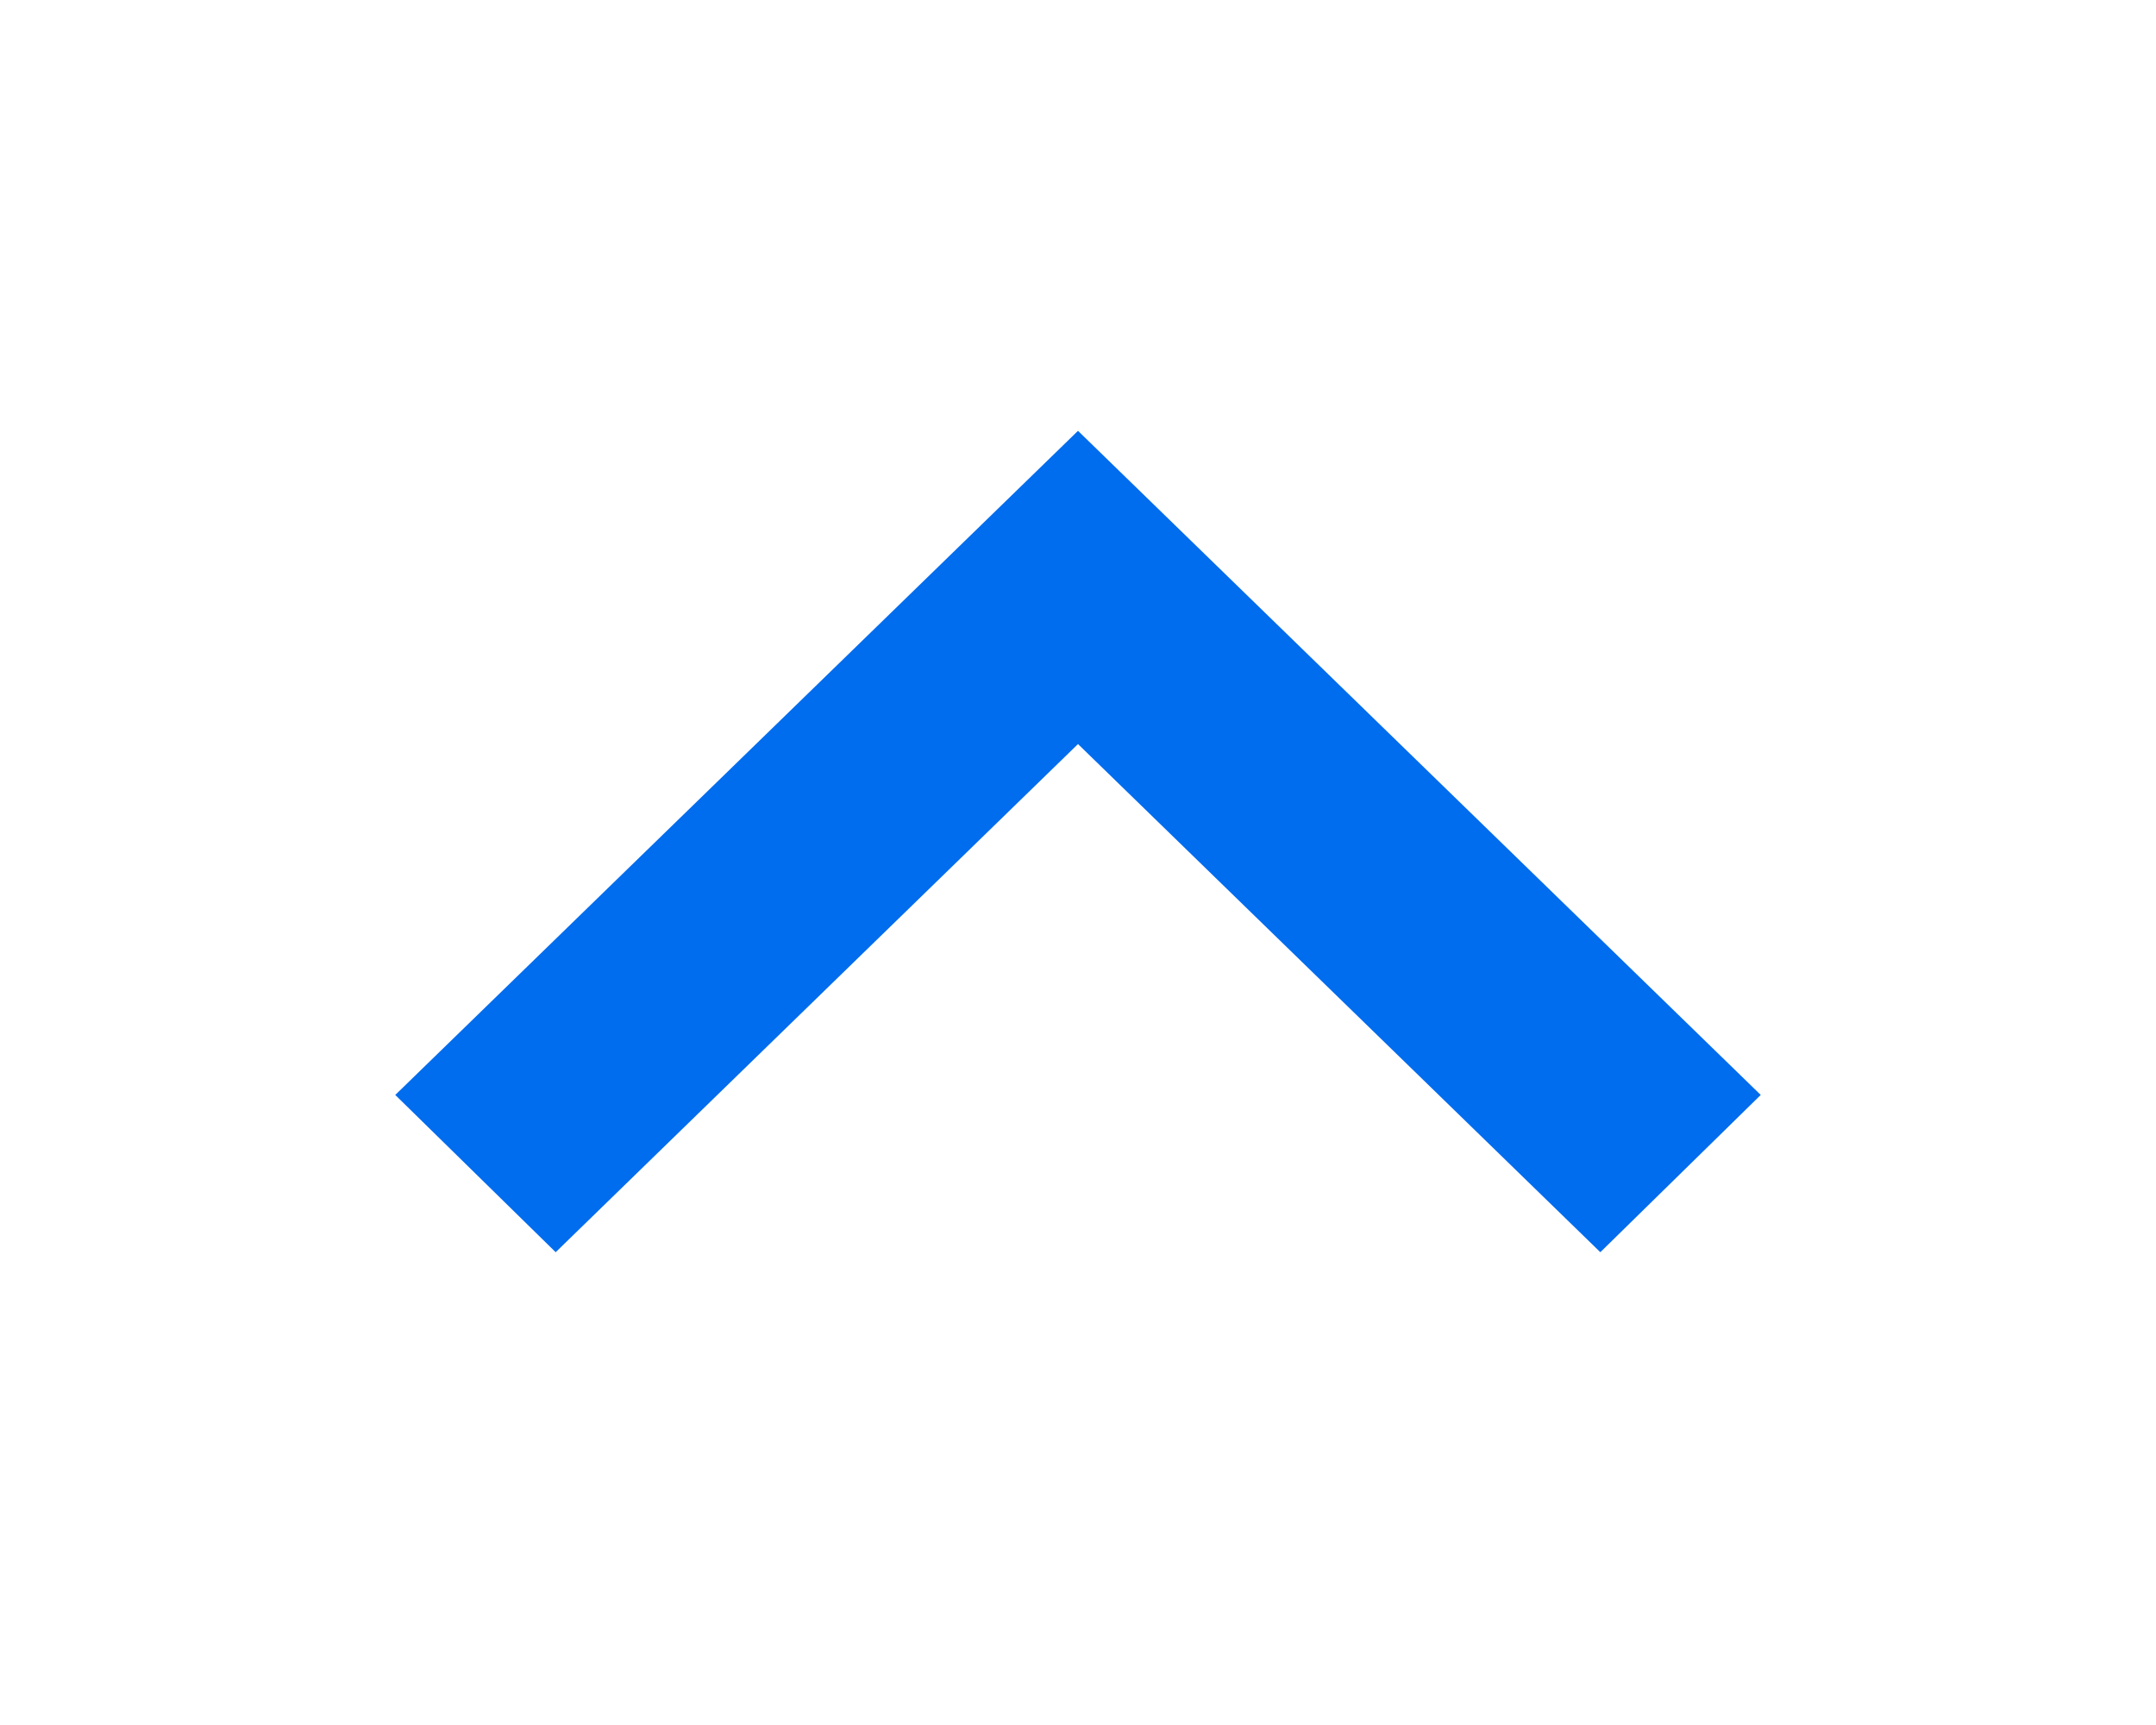
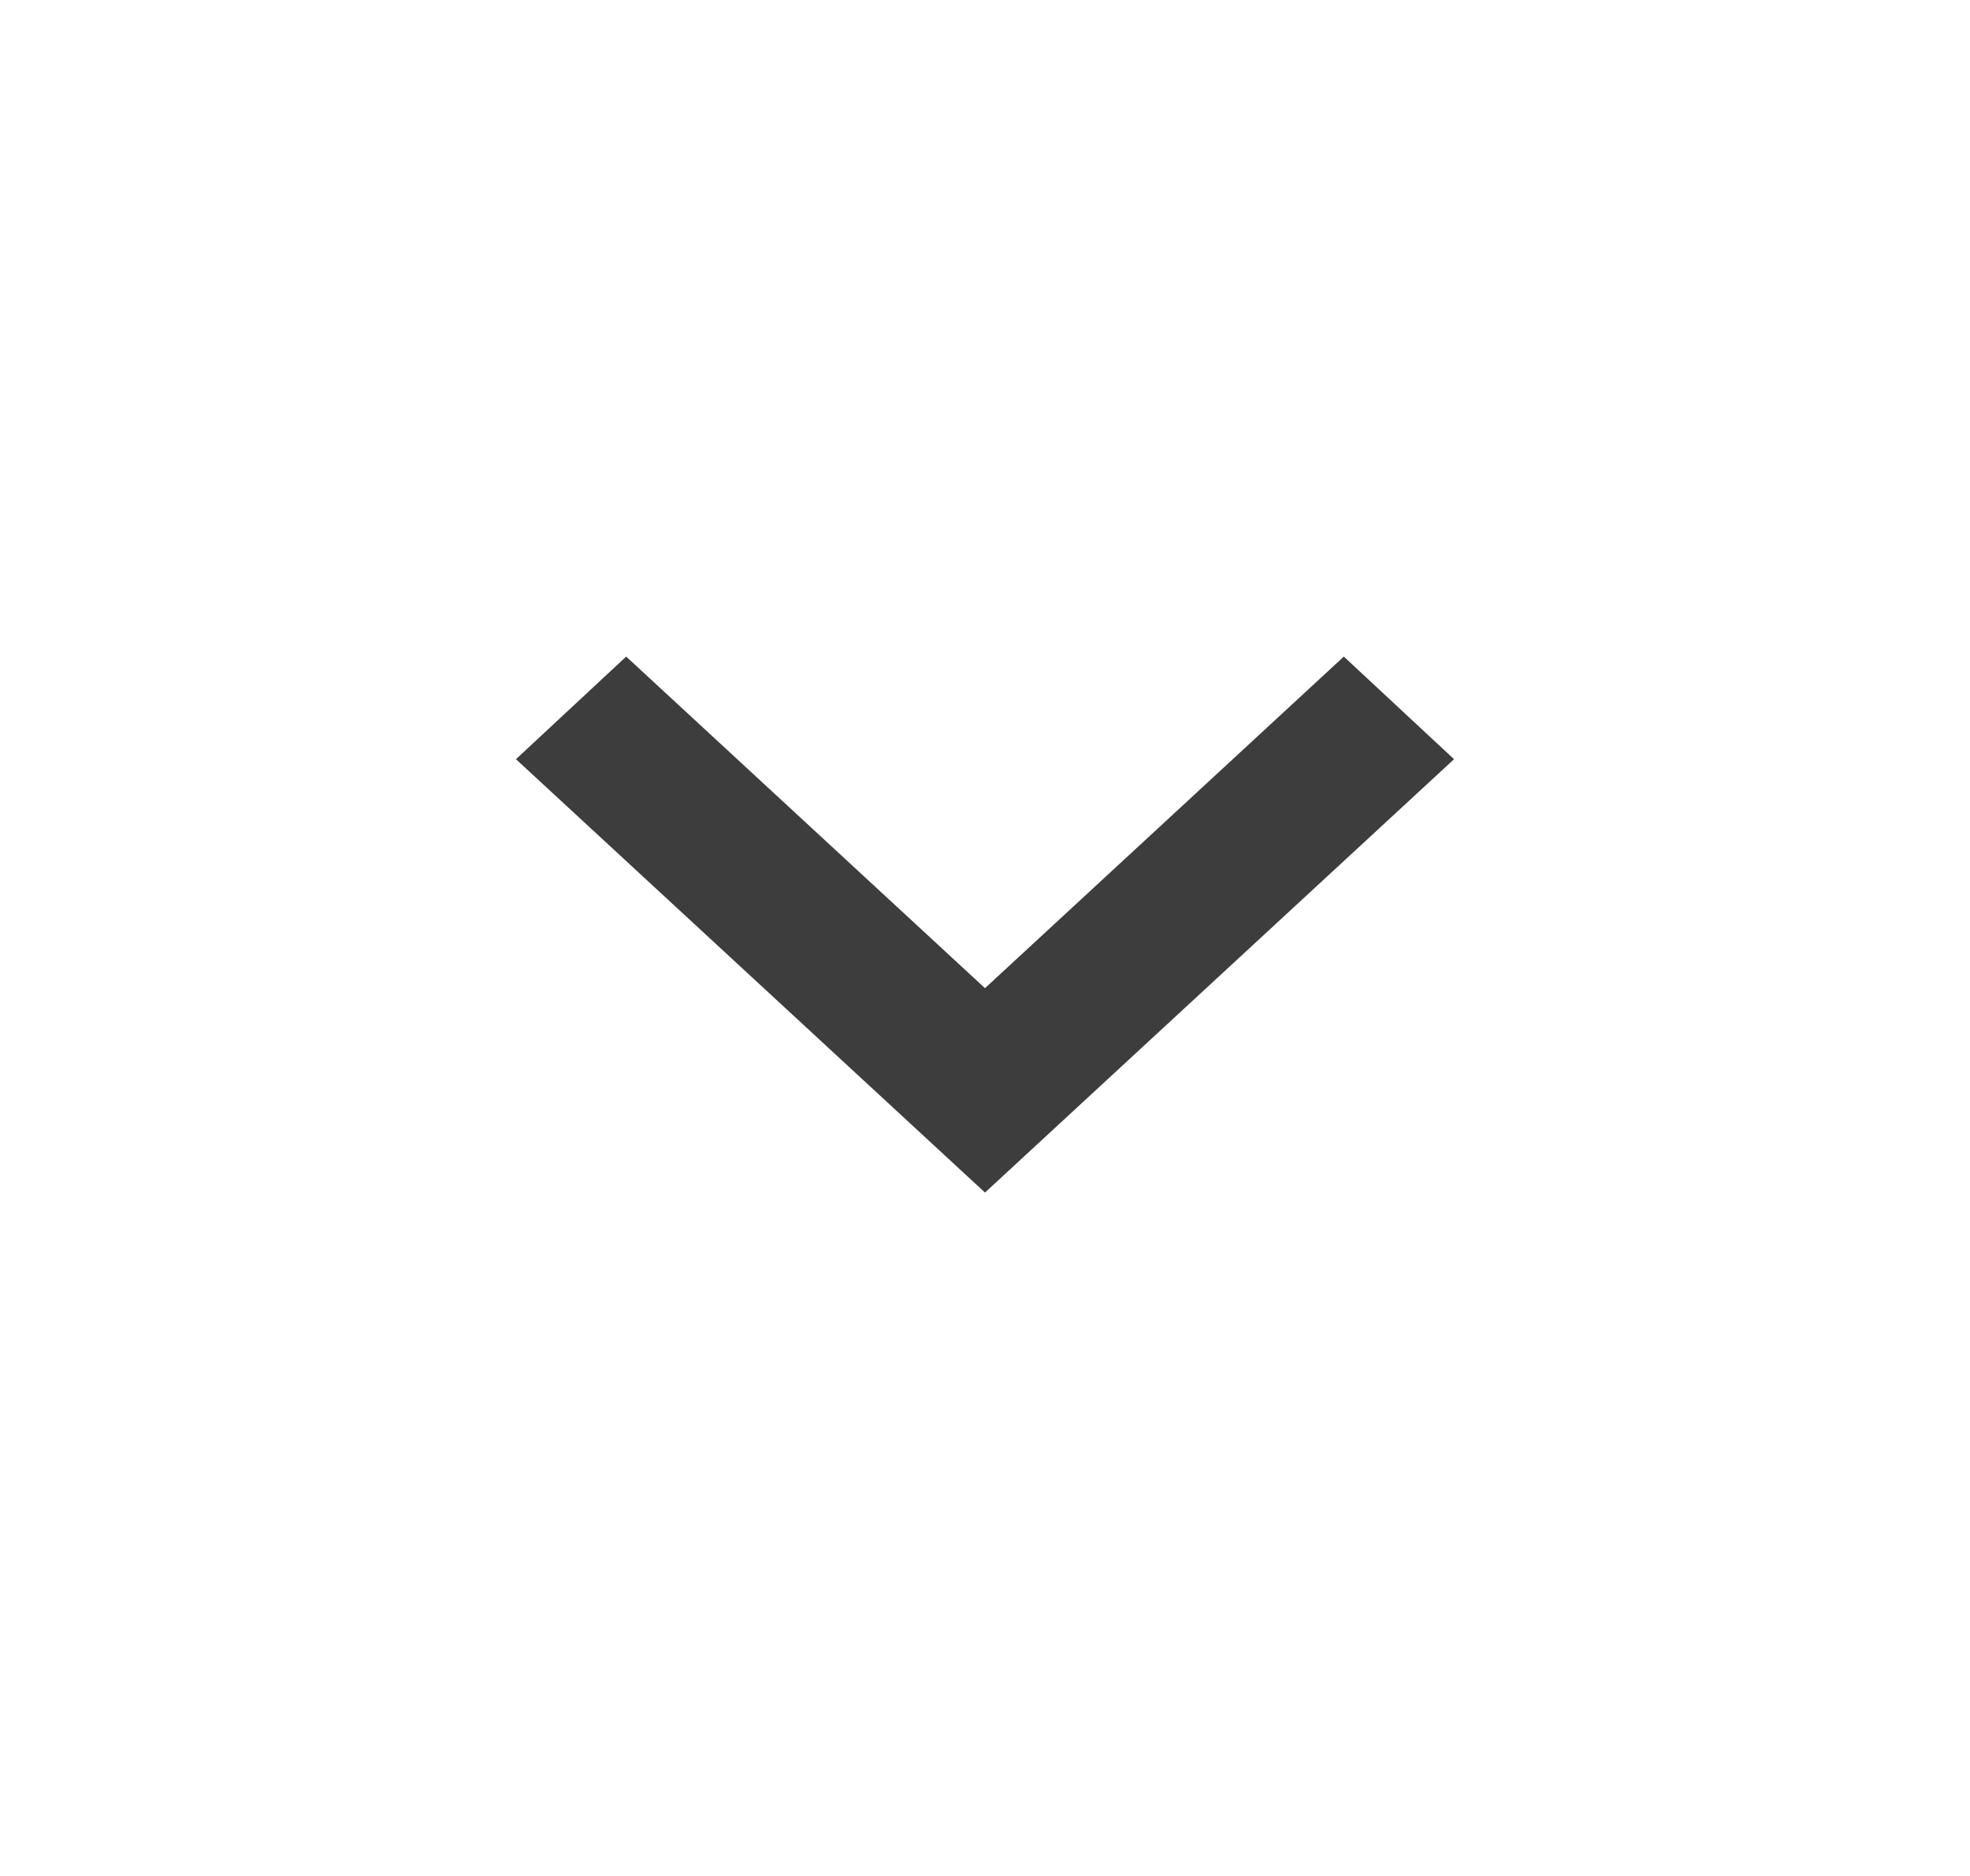
- <svg xmlns="http://www.w3.org/2000/svg" width="15" height="12" viewBox="0 0 15 12" fill="none">
-   <path d="M11.134 8.711L7.5 5.176L3.866 8.711L2.75 7.617L7.5 2.997L12.25 7.617L11.134 8.711Z" fill="#006CEE" />
+ <svg xmlns="http://www.w3.org/2000/svg" width="21" height="20" viewBox="0 0 21 20" fill="none">
+   <path d="M6.675 7L10.5 10.535L14.325 7L15.5 8.094L10.5 12.714L5.5 8.094L6.675 7Z" fill="#3D3D3D" />
</svg>
